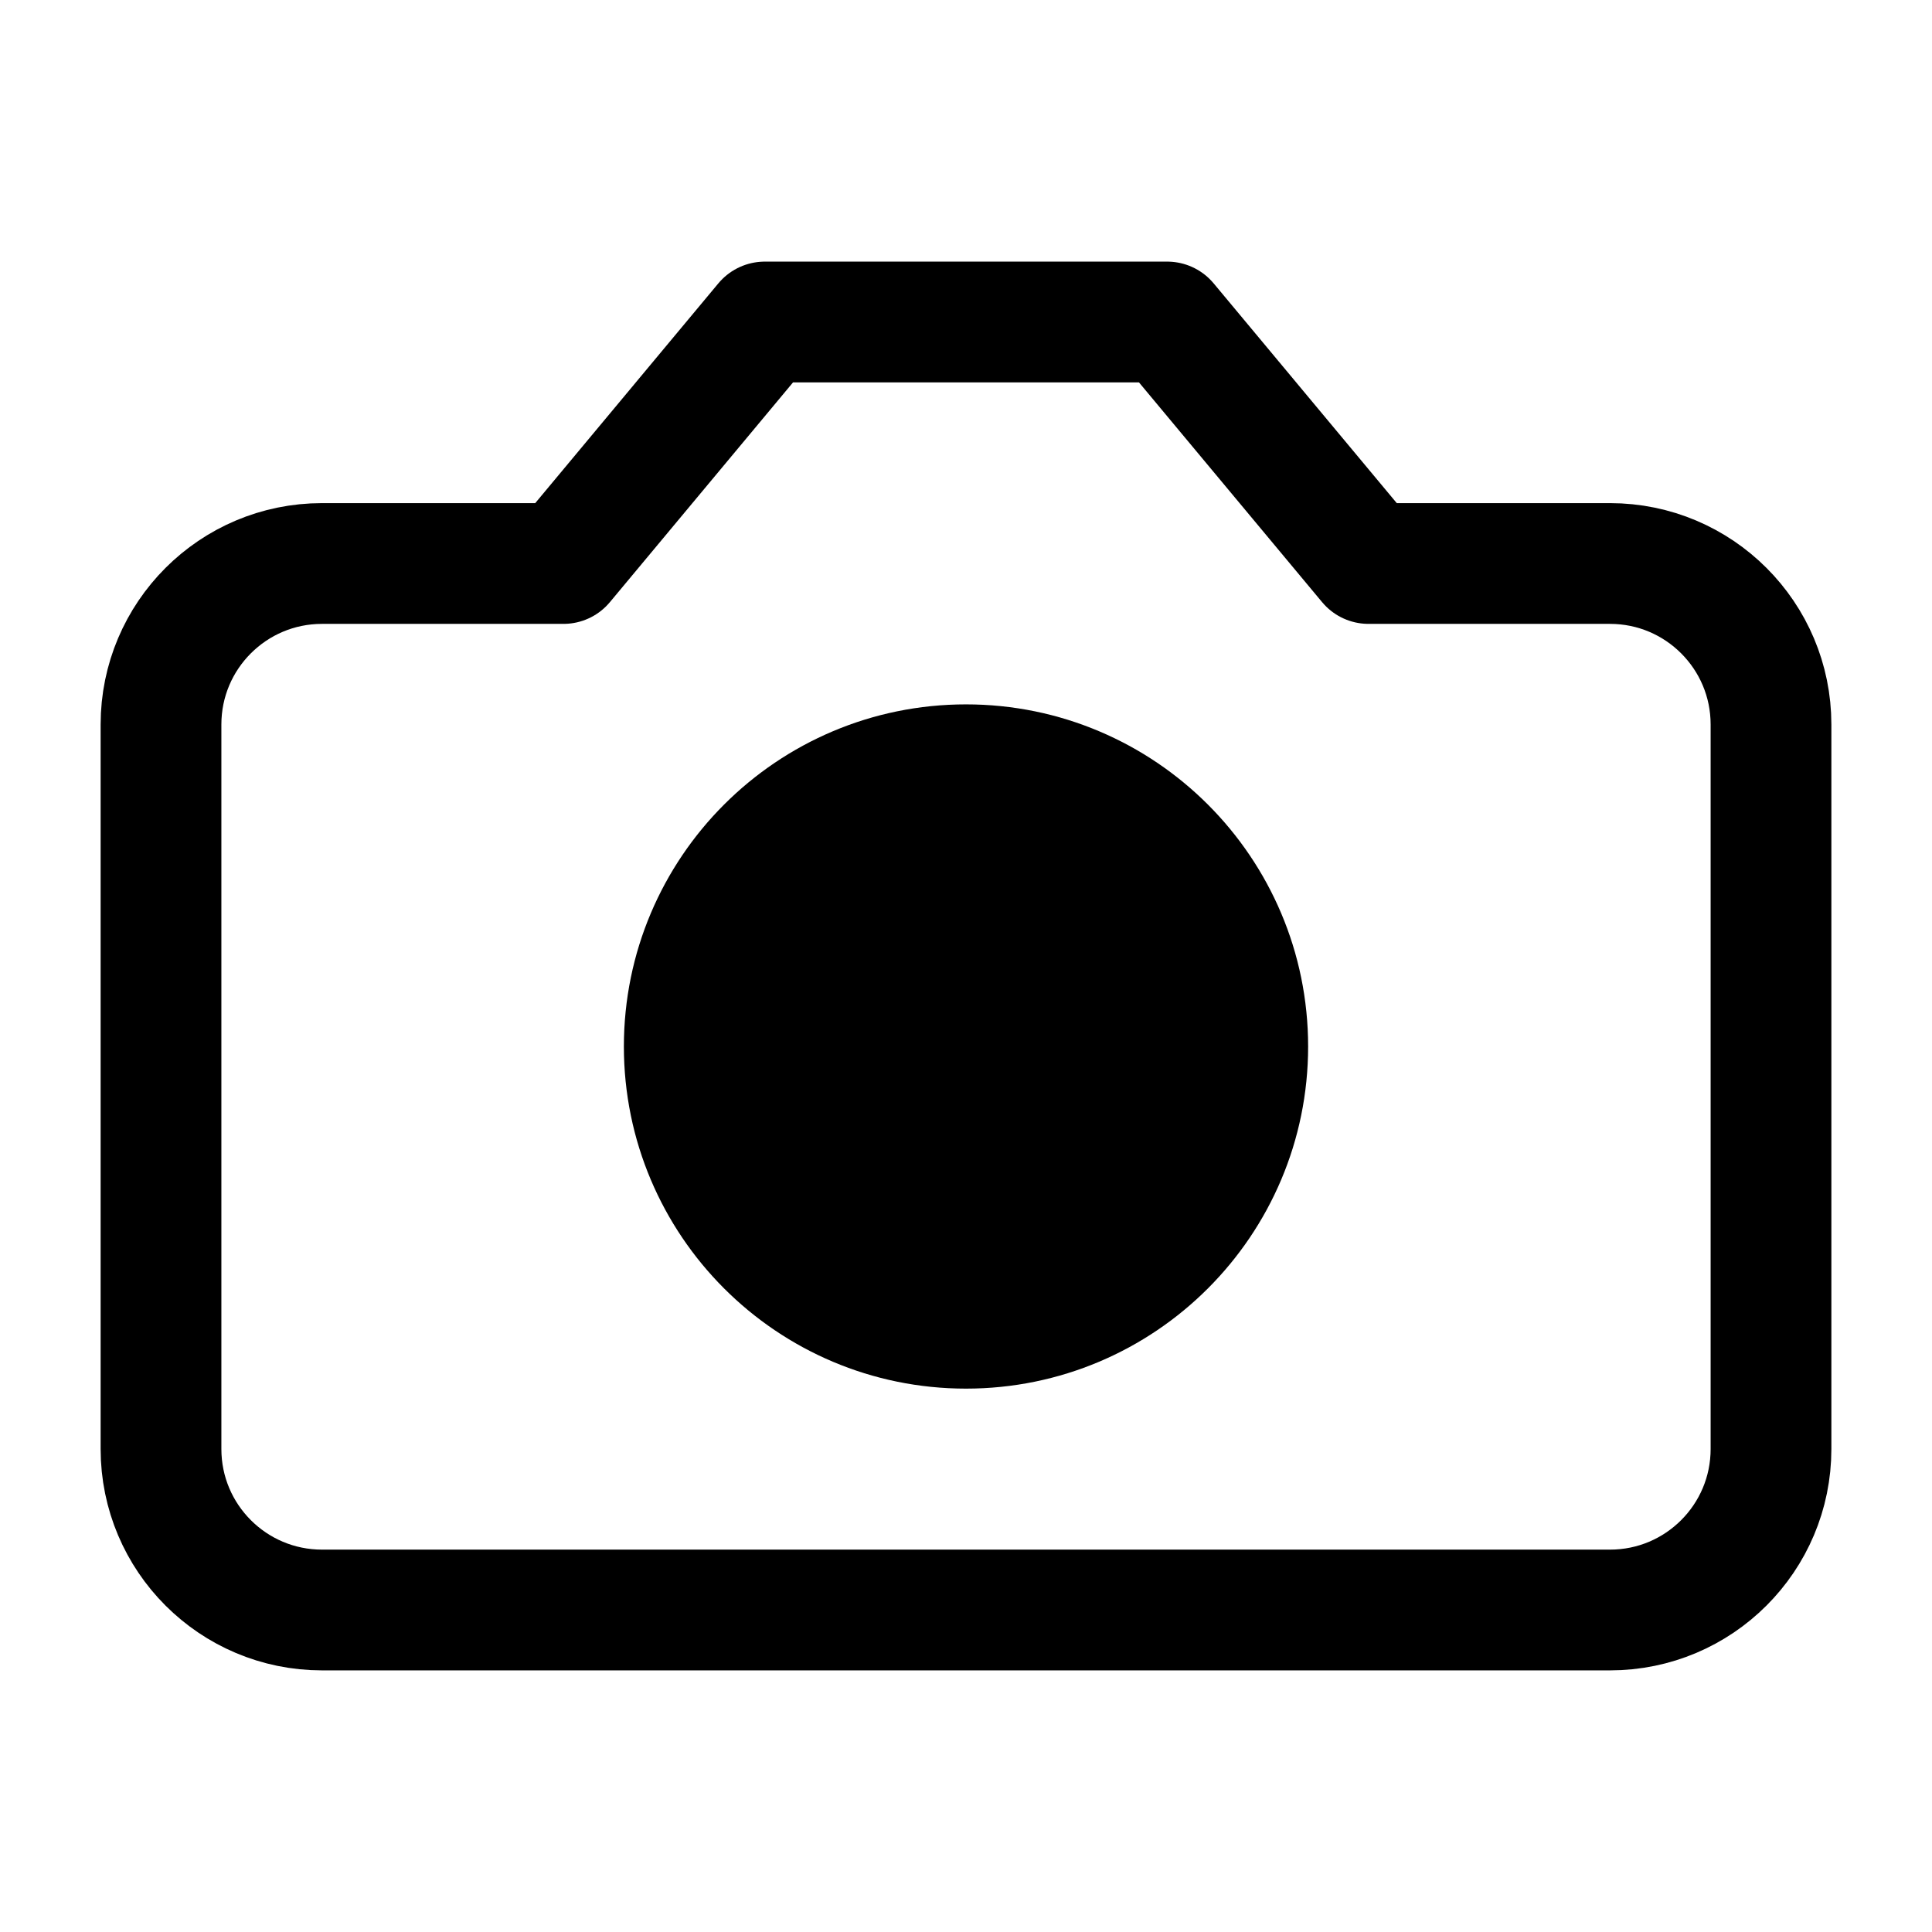
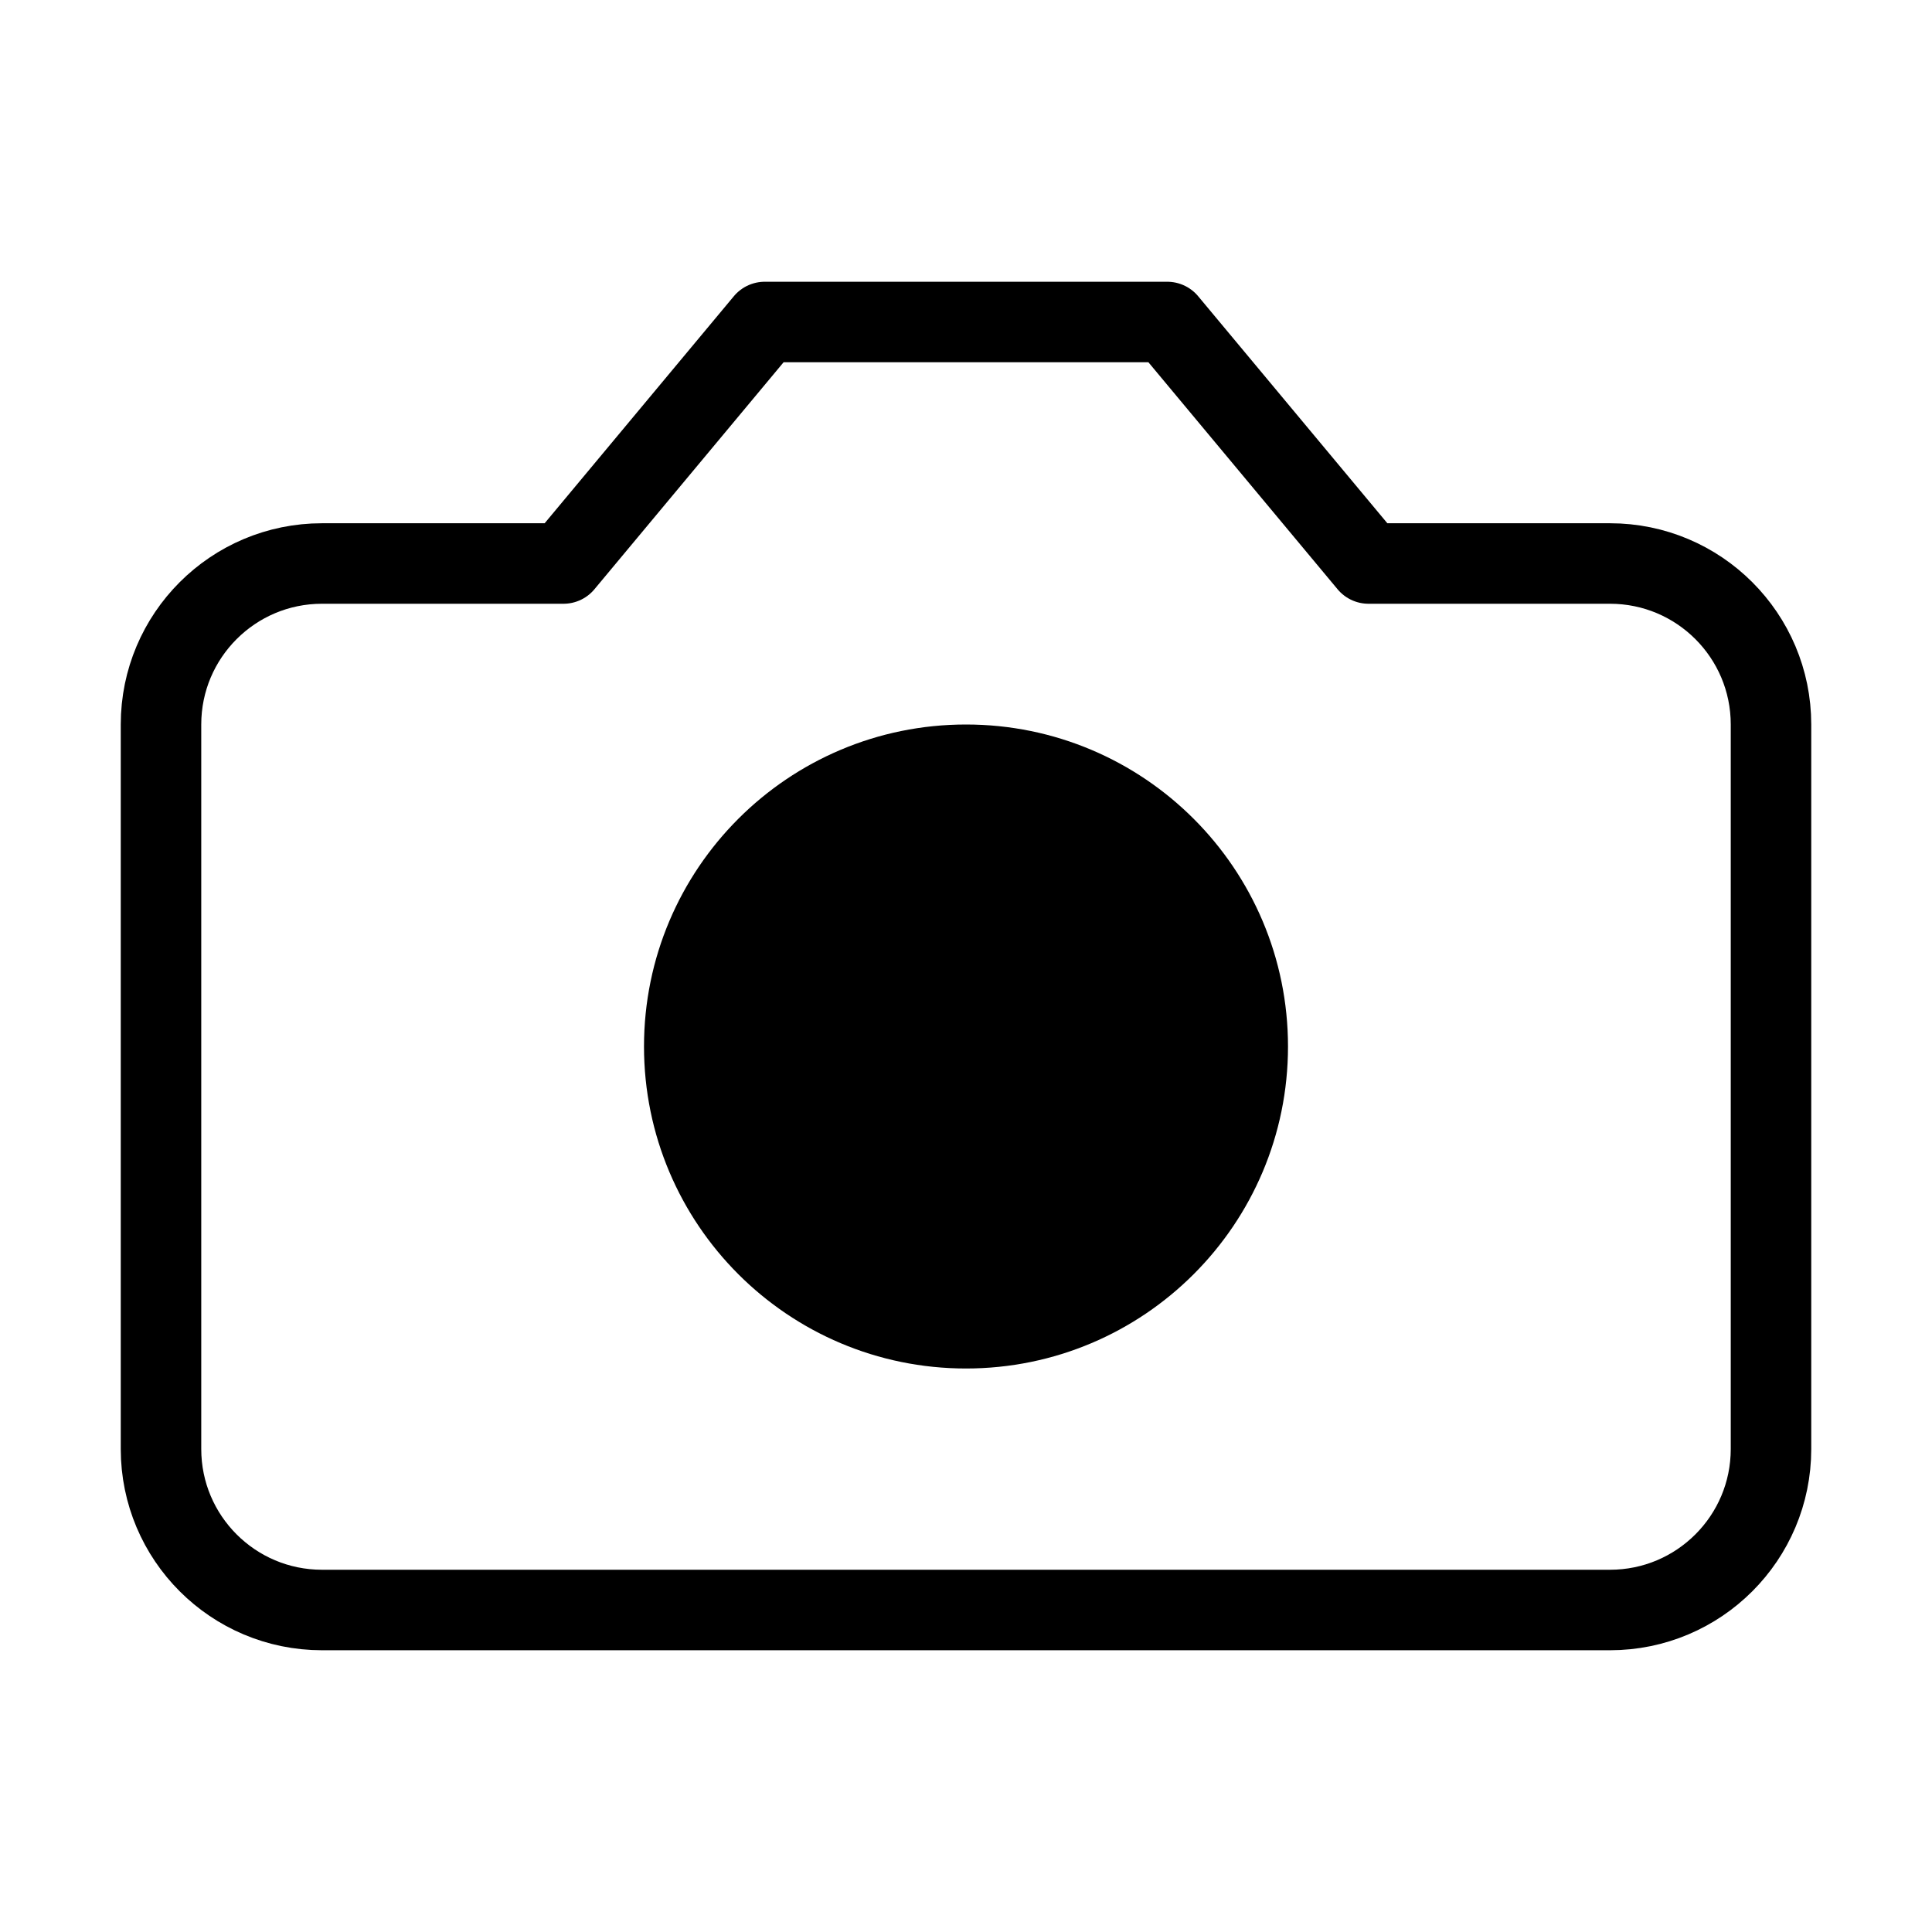
- <svg xmlns="http://www.w3.org/2000/svg" width="24" height="24" viewBox="0 0 24 24" fill="none" stroke="currentColor" stroke-width="1.5" stroke-linecap="round" stroke-linejoin="round">
+ <svg xmlns="http://www.w3.org/2000/svg" width="24" height="24" viewBox="0 0 24 24" fill="none" stroke="currentColor" stroke-width="1" stroke-linecap="round" stroke-linejoin="round">
  <path d="M14.5 4h-5L7 7H4a2 2 0 0 0-2 2v9a2 2 0 0 0 2 2h16a2 2 0 0 0 2-2V9a2 2 0 0 0-2-2h-3z" />
  <circle cx="12" cy="13" r="3.5" fill="currentColor" />
</svg>
